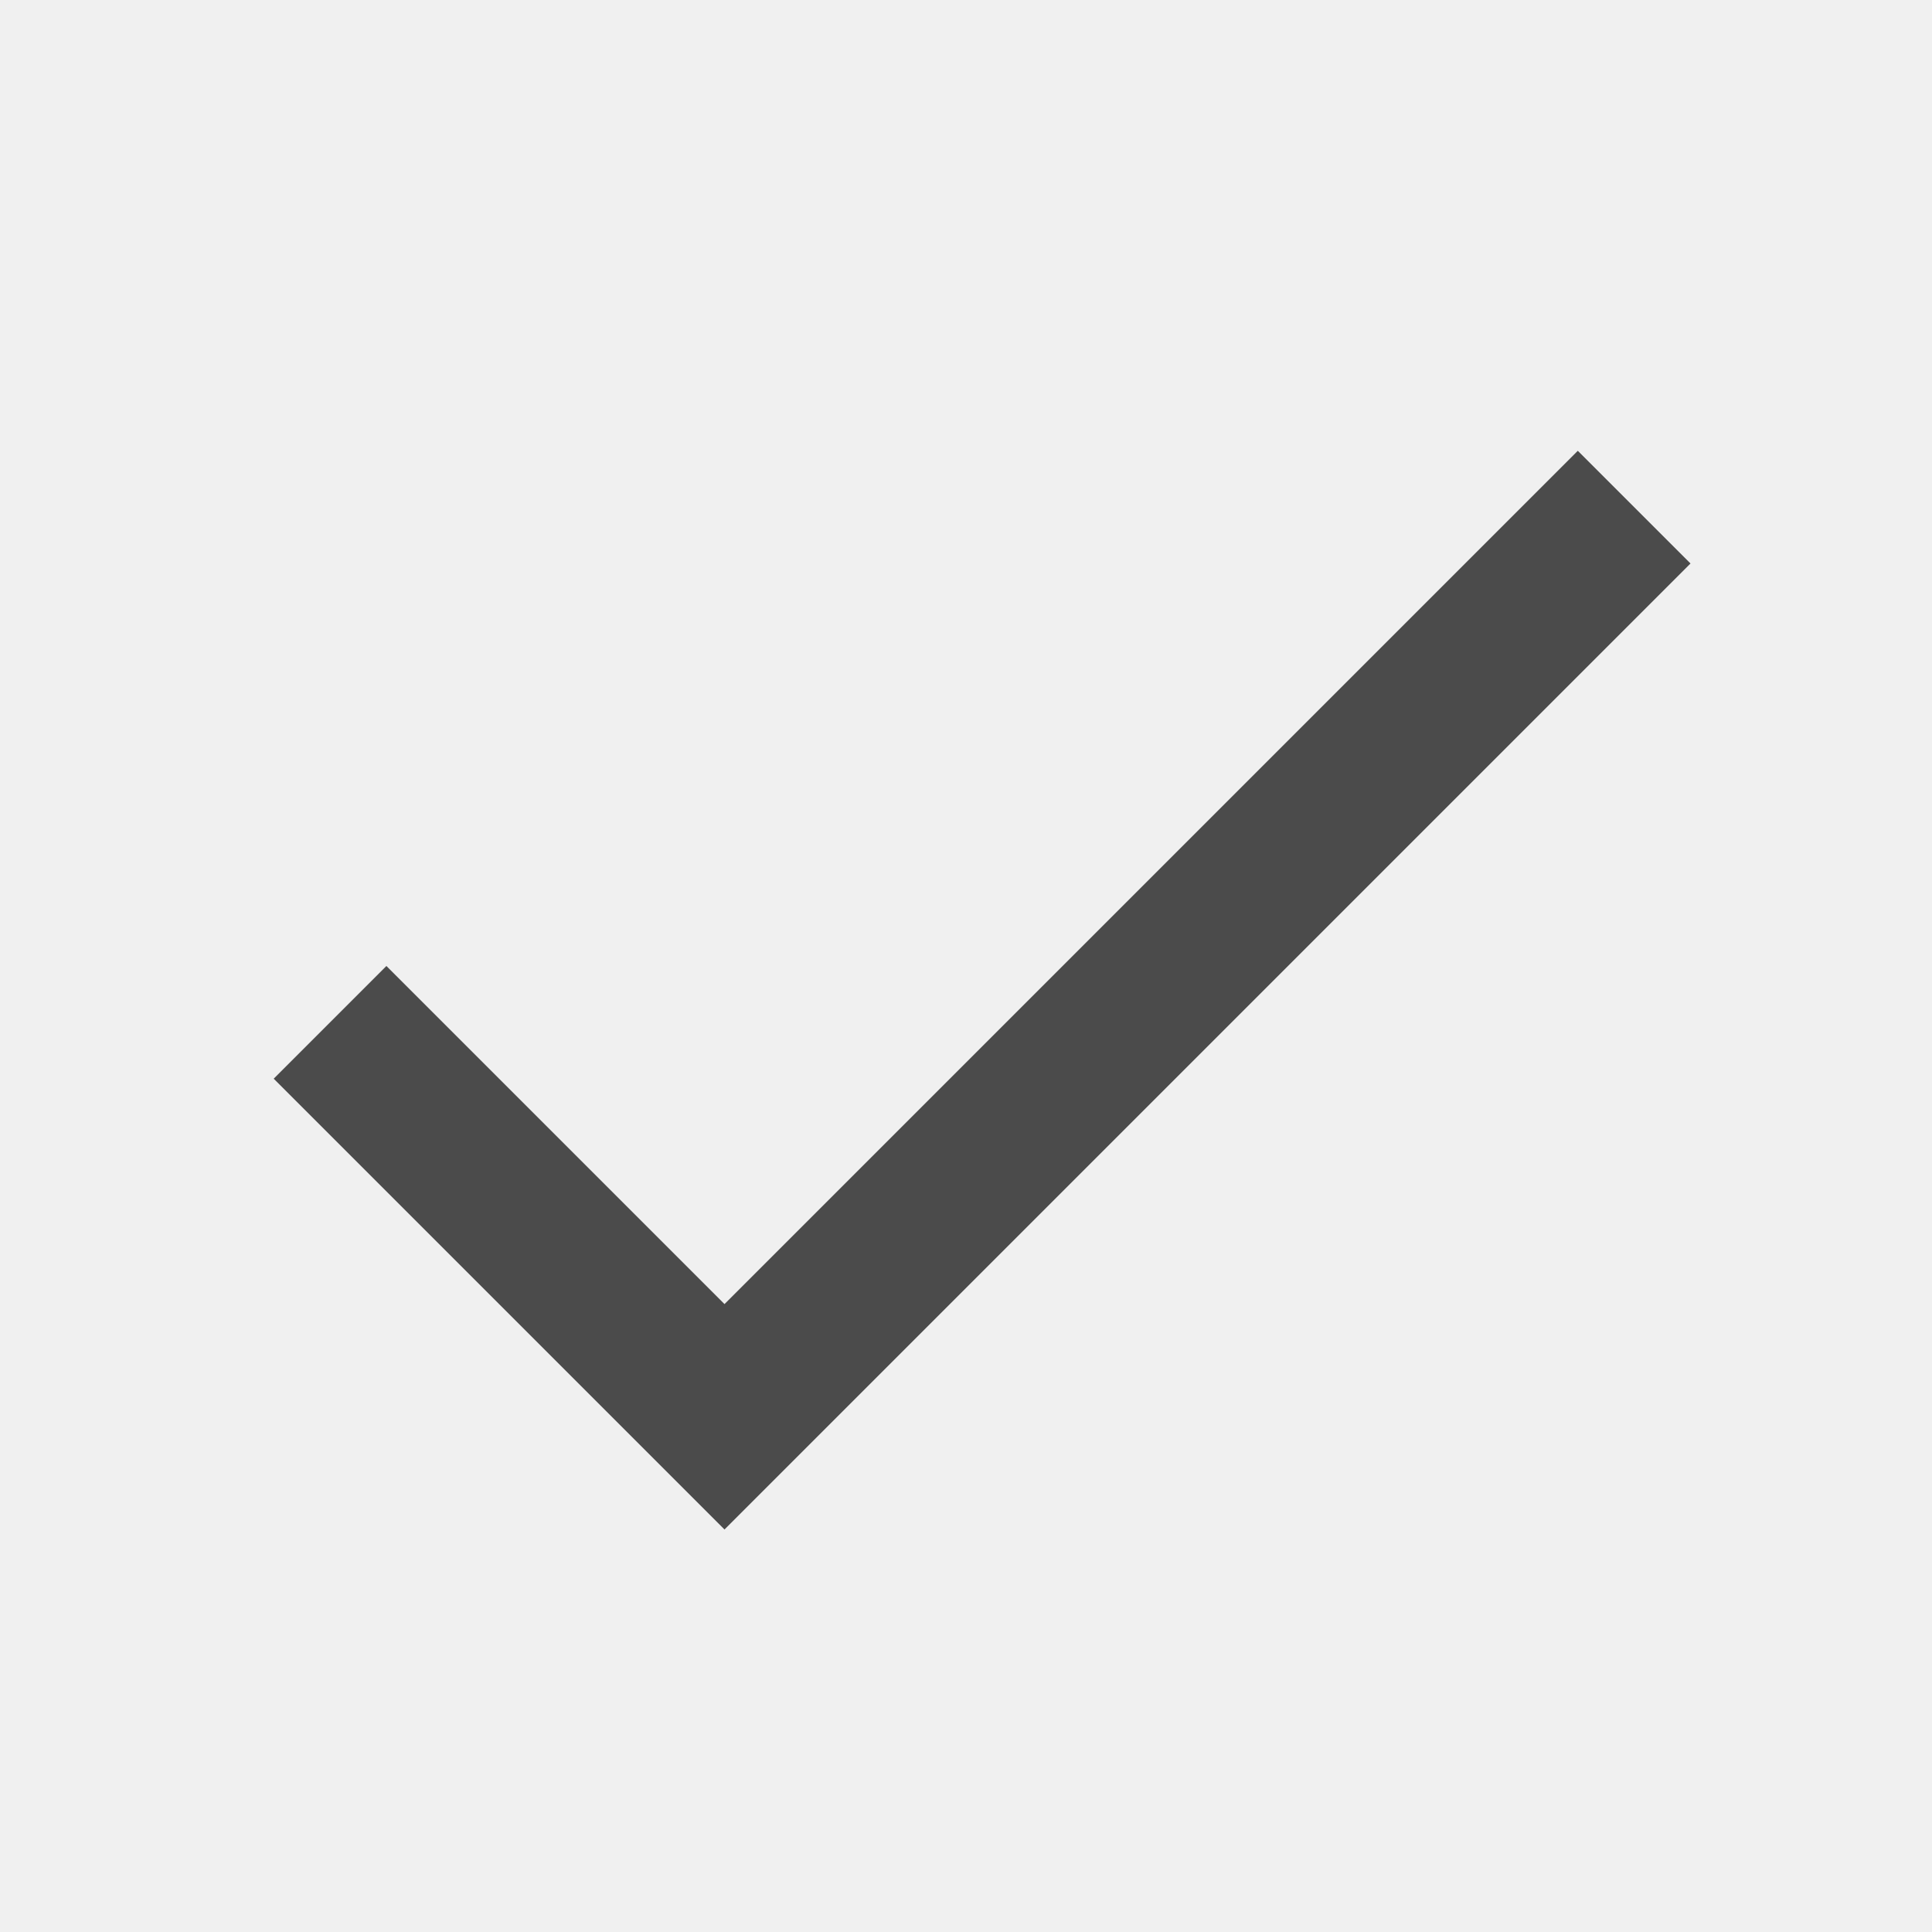
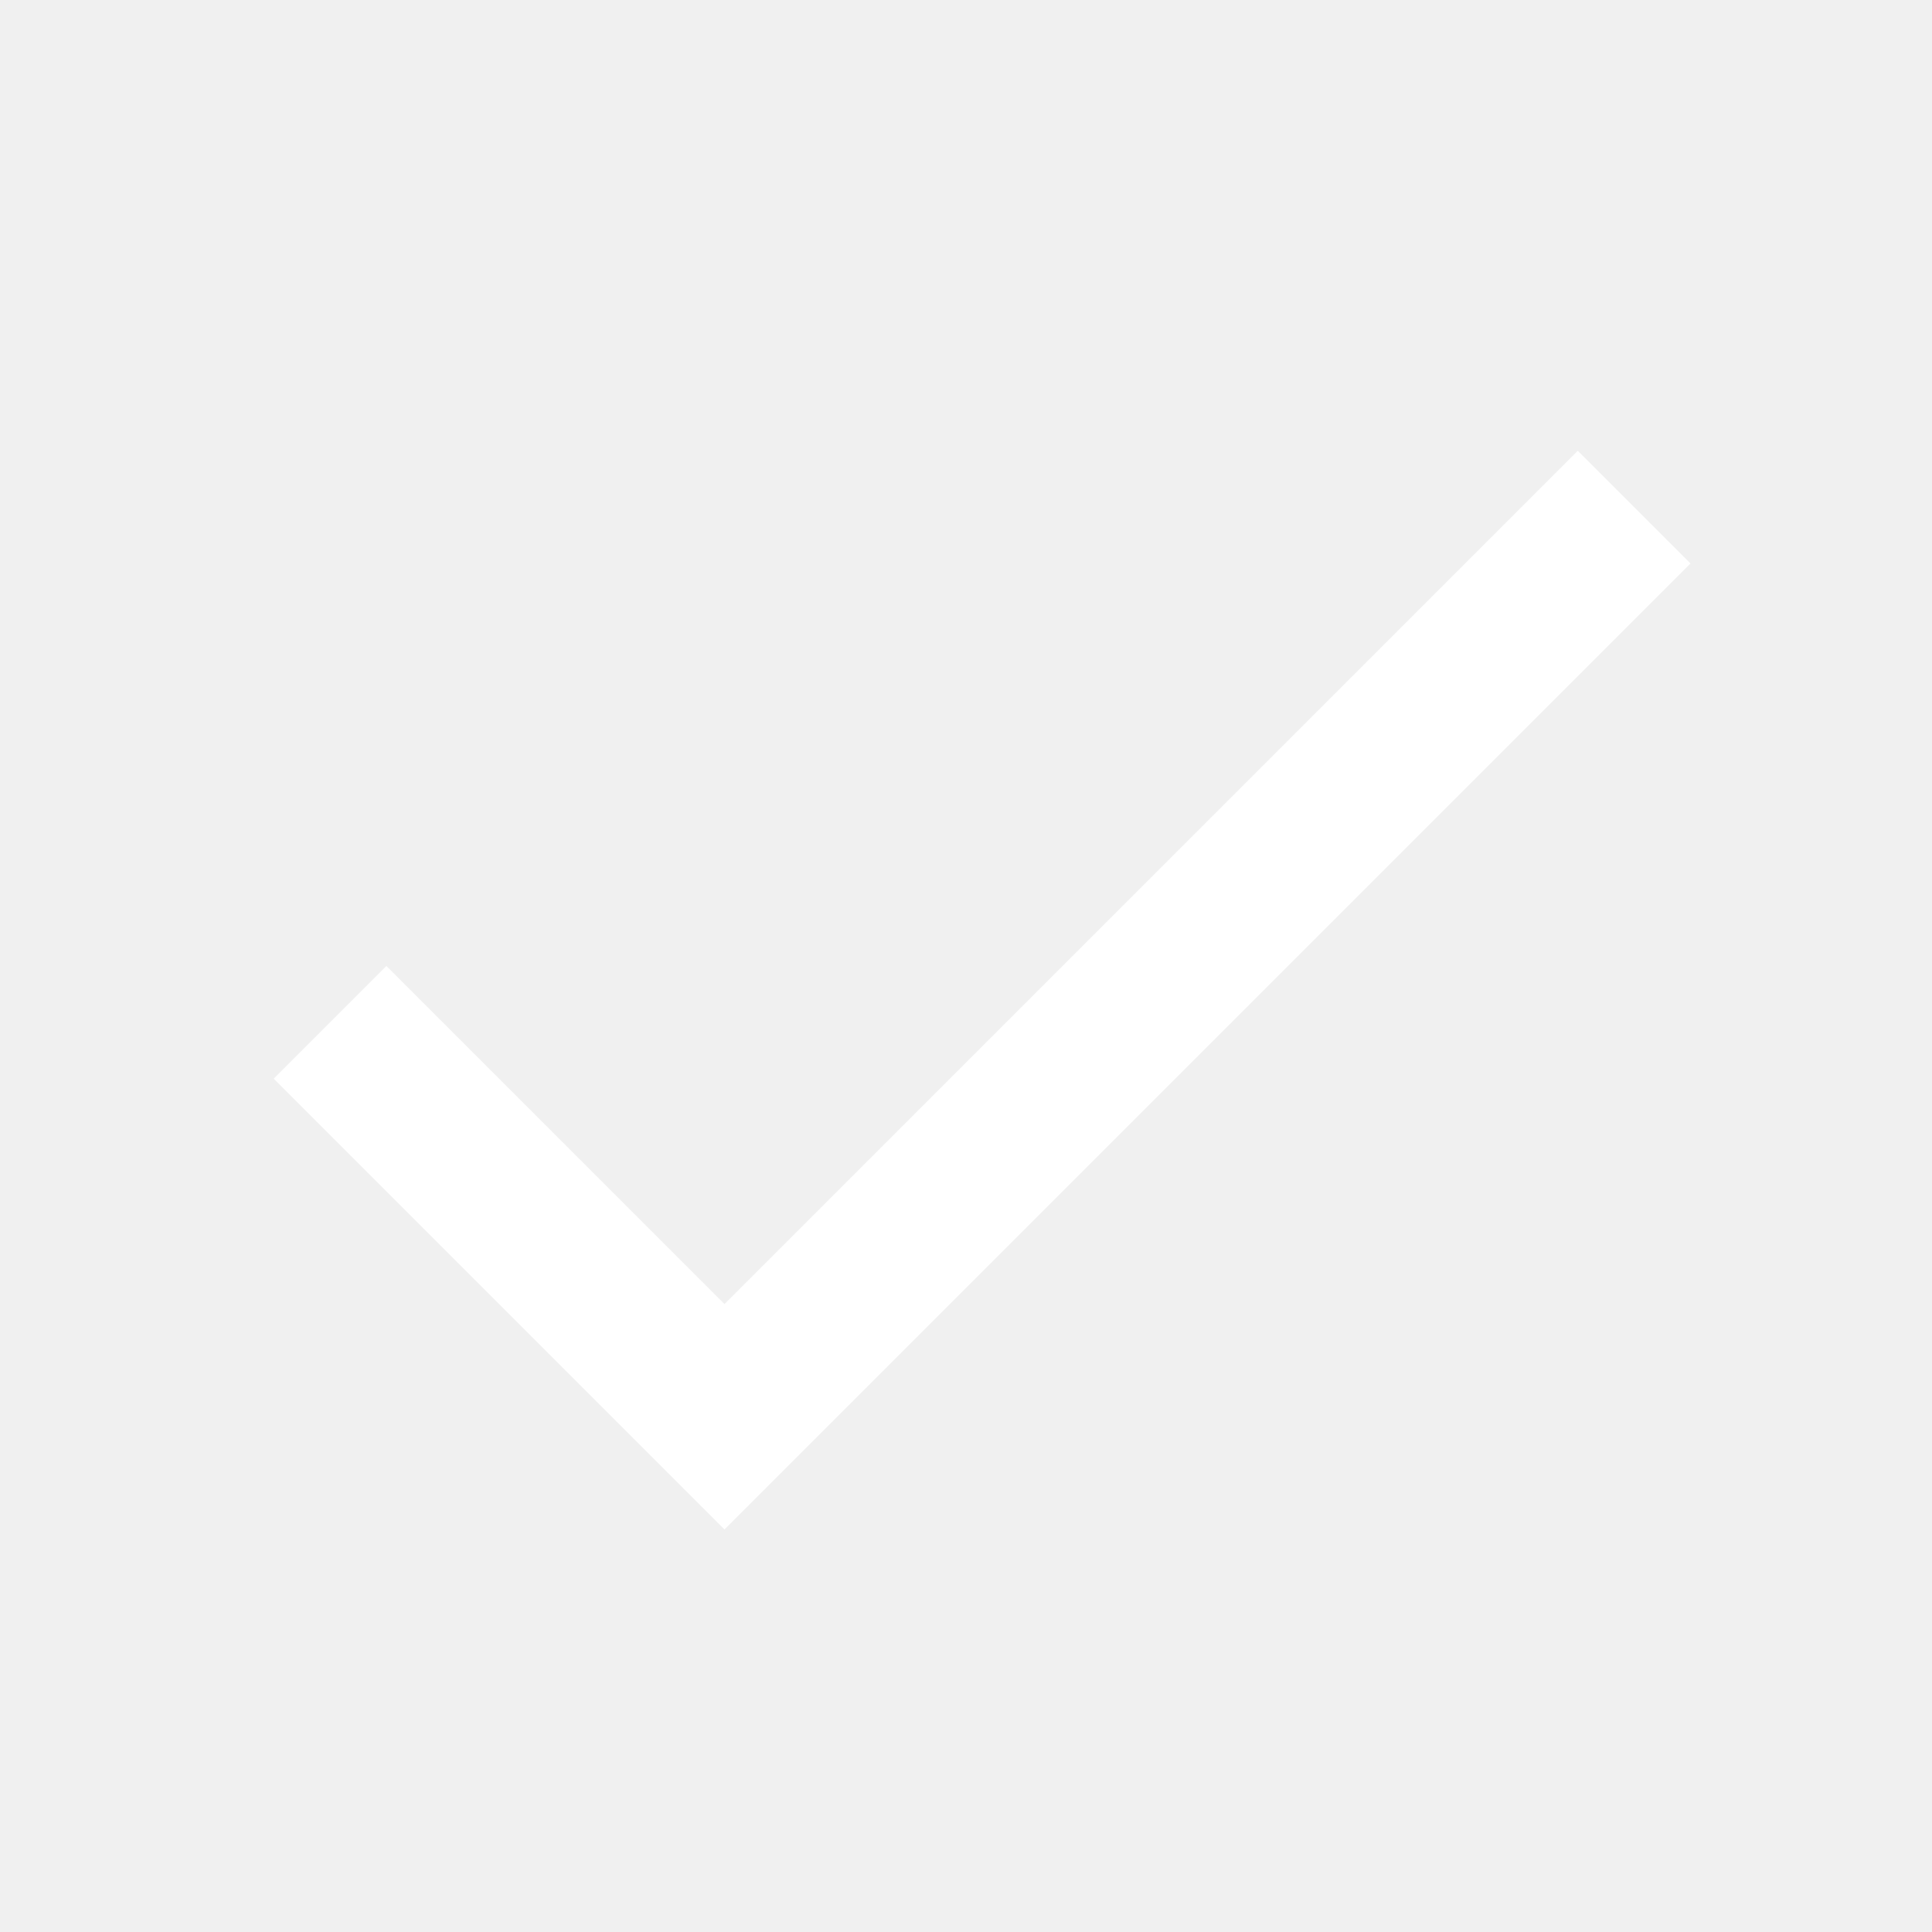
- <svg xmlns="http://www.w3.org/2000/svg" fill="#4B4B4B" height="24" viewBox="0 0 24 24" width="24">
+ <svg xmlns="http://www.w3.org/2000/svg" fill="white" height="24" viewBox="0 0 24 24" width="24">
  <path d="M0 0h24v24H0z" fill="none" />
  <path d="M9 16.2L4.8 12l-1.4 1.4L9 19 21 7l-1.4-1.4L9 16.2z" />
</svg>
